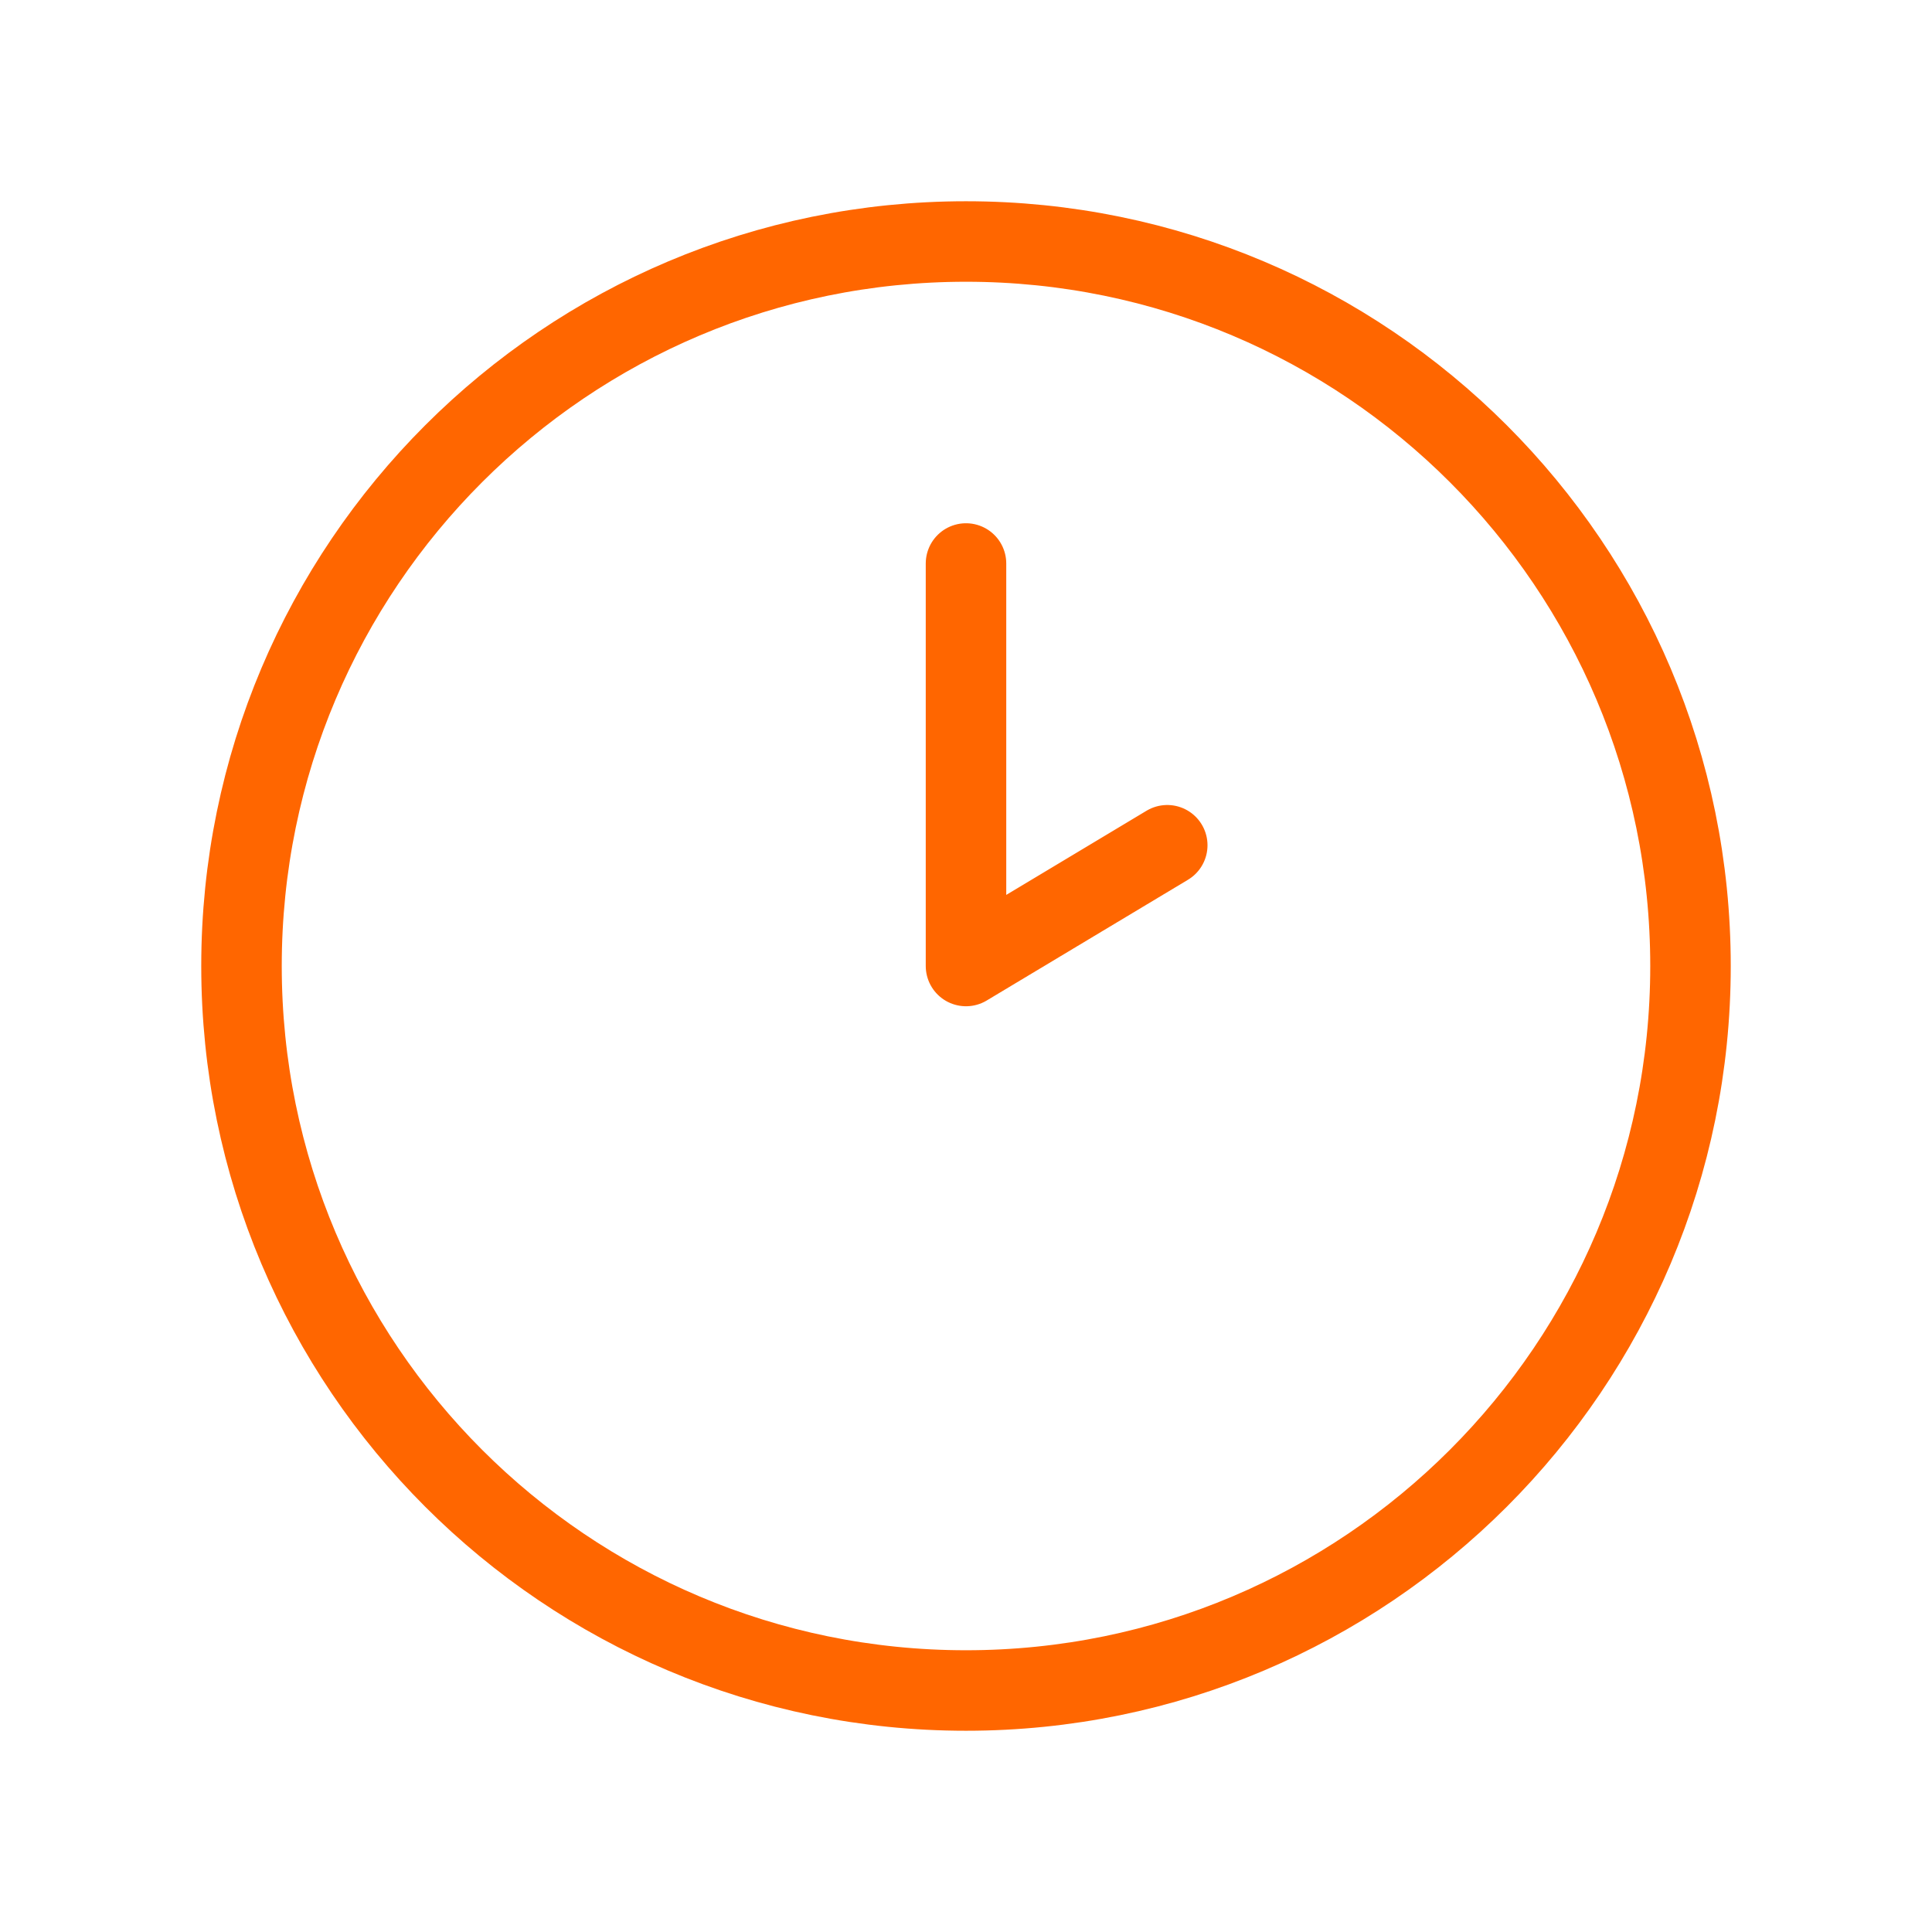
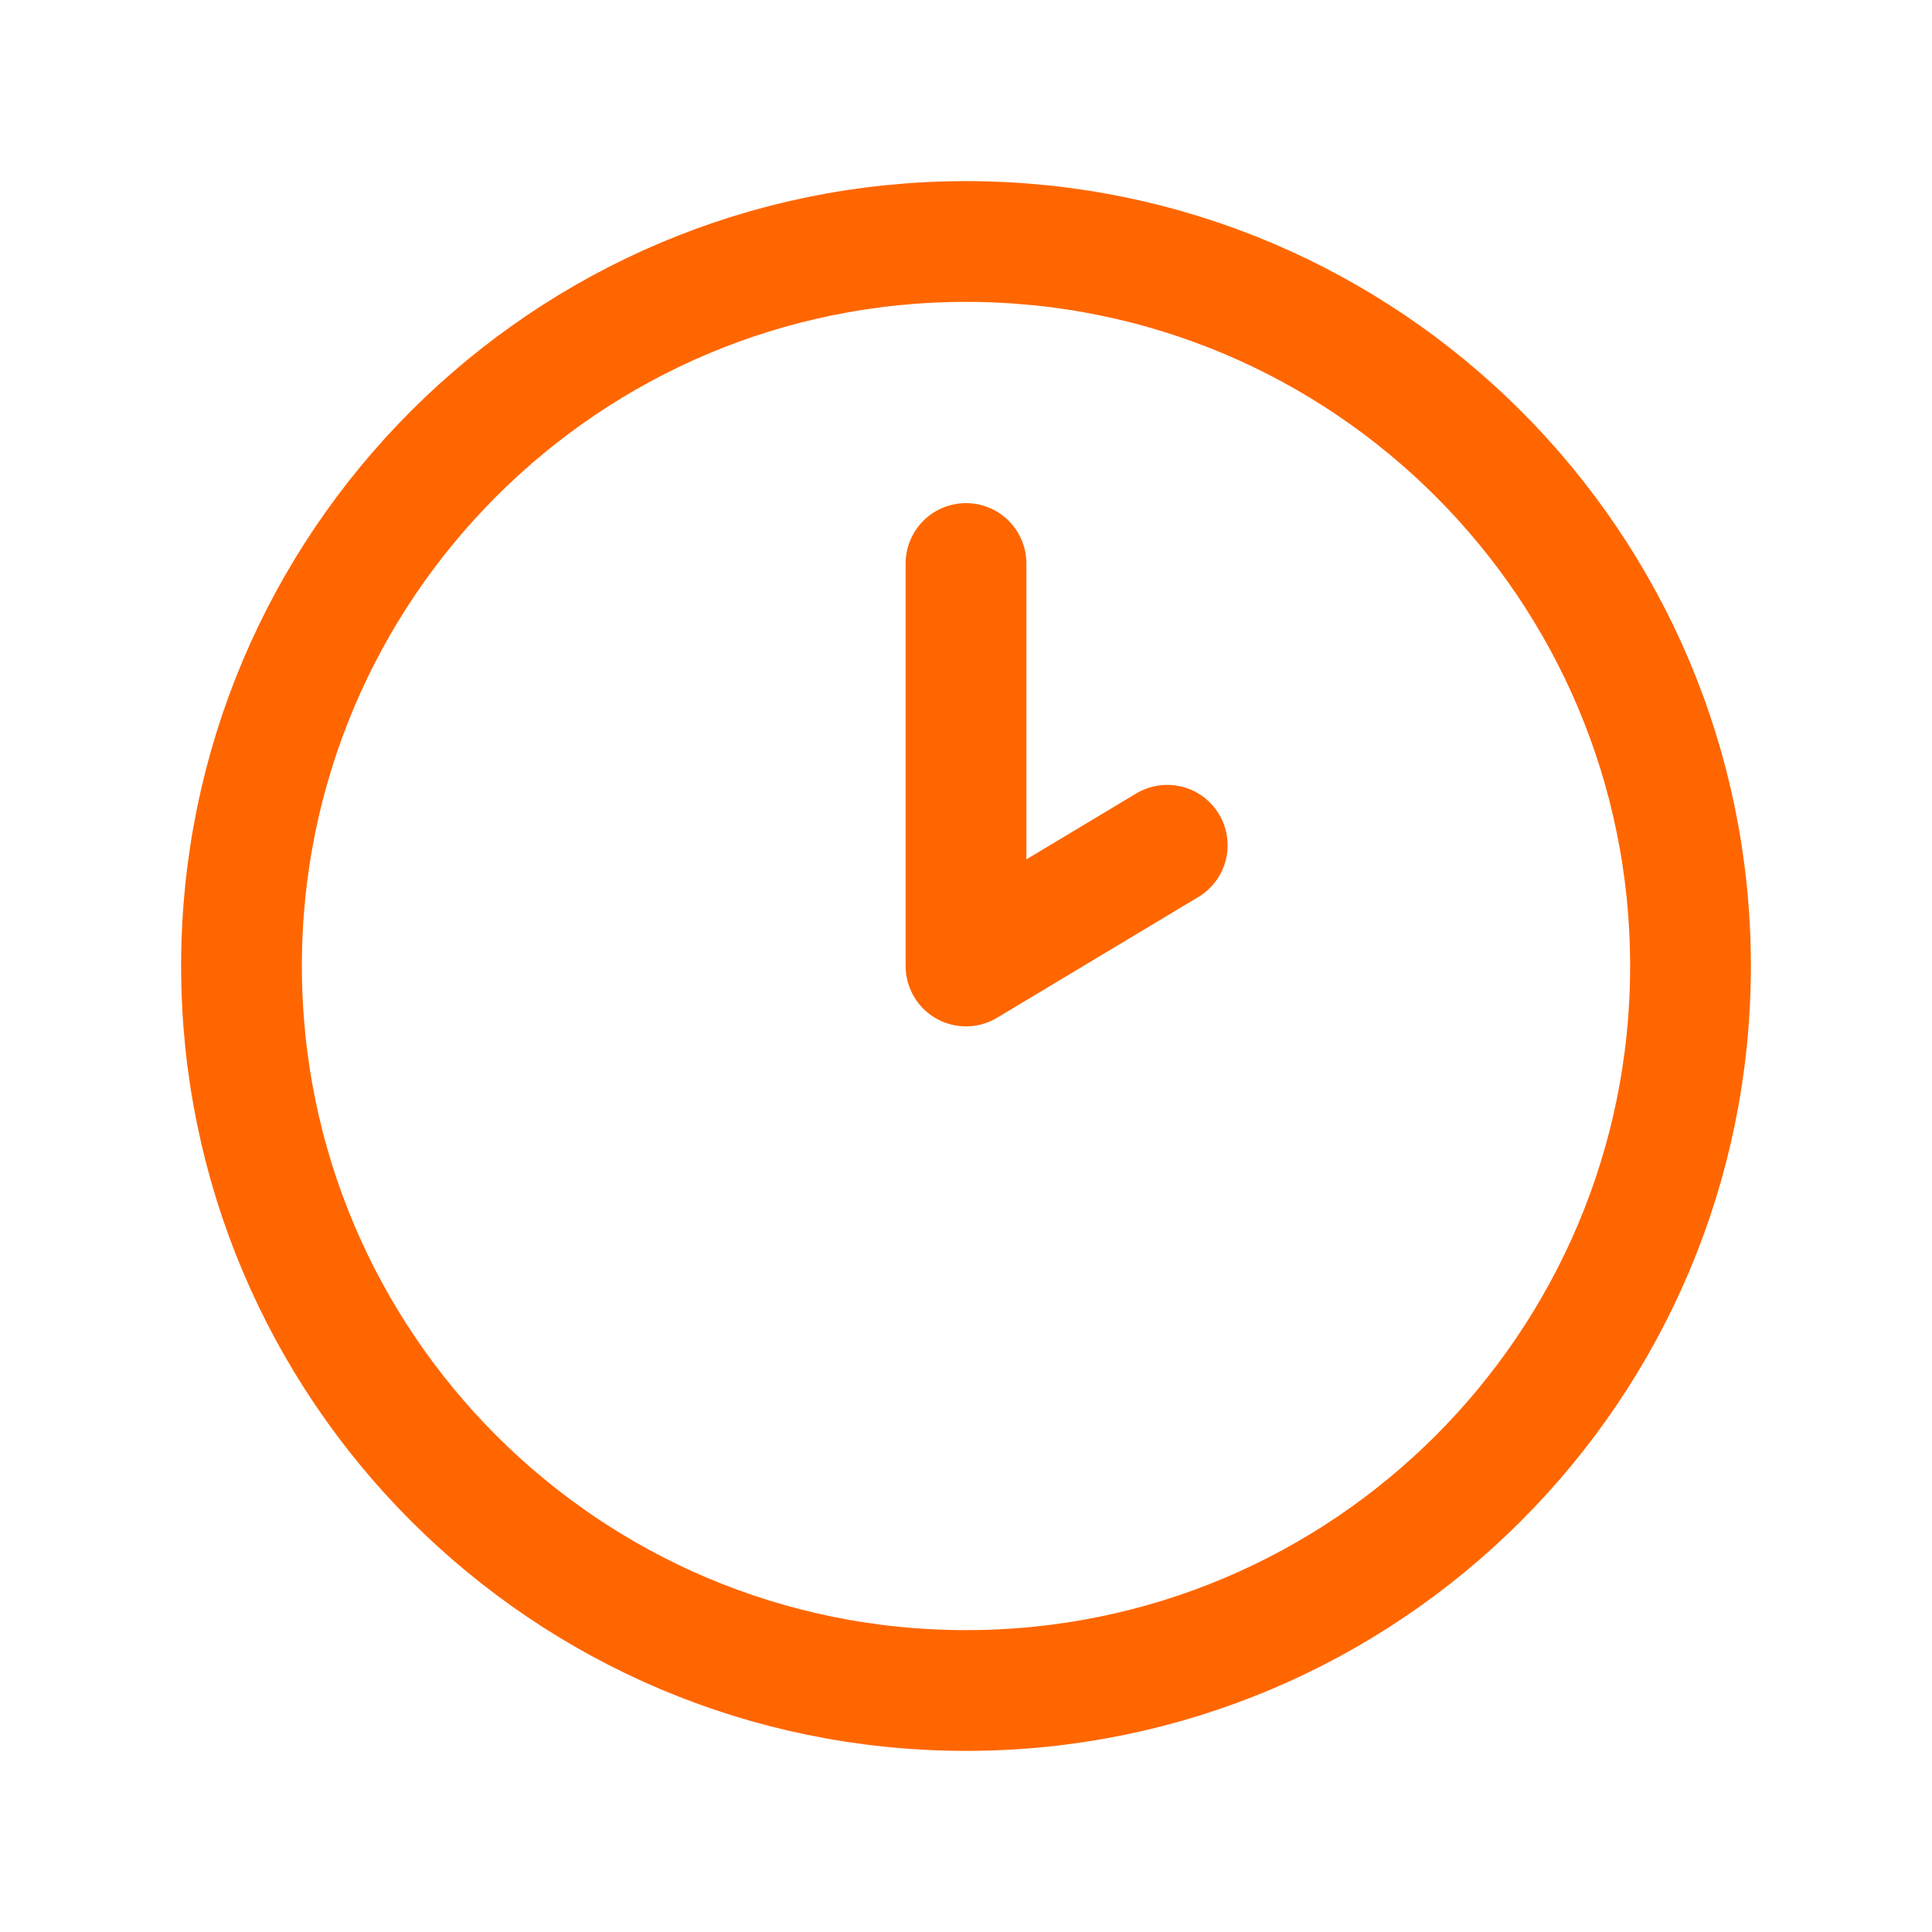
<svg xmlns="http://www.w3.org/2000/svg" viewBox="0 0 24 24" fill="none">
  <g id="SVGRepo_bgCarrier" stroke-width="0" />
  <g id="SVGRepo_tracerCarrier" stroke-linecap="round" stroke-linejoin="round" />
  <g id="SVGRepo_iconCarrier">
-     <path d="M12 7V12L14.5 10.5M21 12C21 16.971 16.971 21 12 21C7.029 21 3 16.971 3 12C3 7.029 7.029 3 12 3C16.971 3 21 7.029 21 12Z" stroke="#ff6600" stroke-width="1" stroke-linecap="round" stroke-linejoin="round" />
+     <path d="M12 7V12L14.5 10.5M21 12C21 16.971 16.971 21 12 21C7.029 21 3 16.971 3 12C3 7.029 7.029 3 12 3C16.971 3 21 7.029 21 12Z" stroke="#ff6600" stroke-width="1.5" stroke-linecap="round" stroke-linejoin="round" />
  </g>
</svg>
